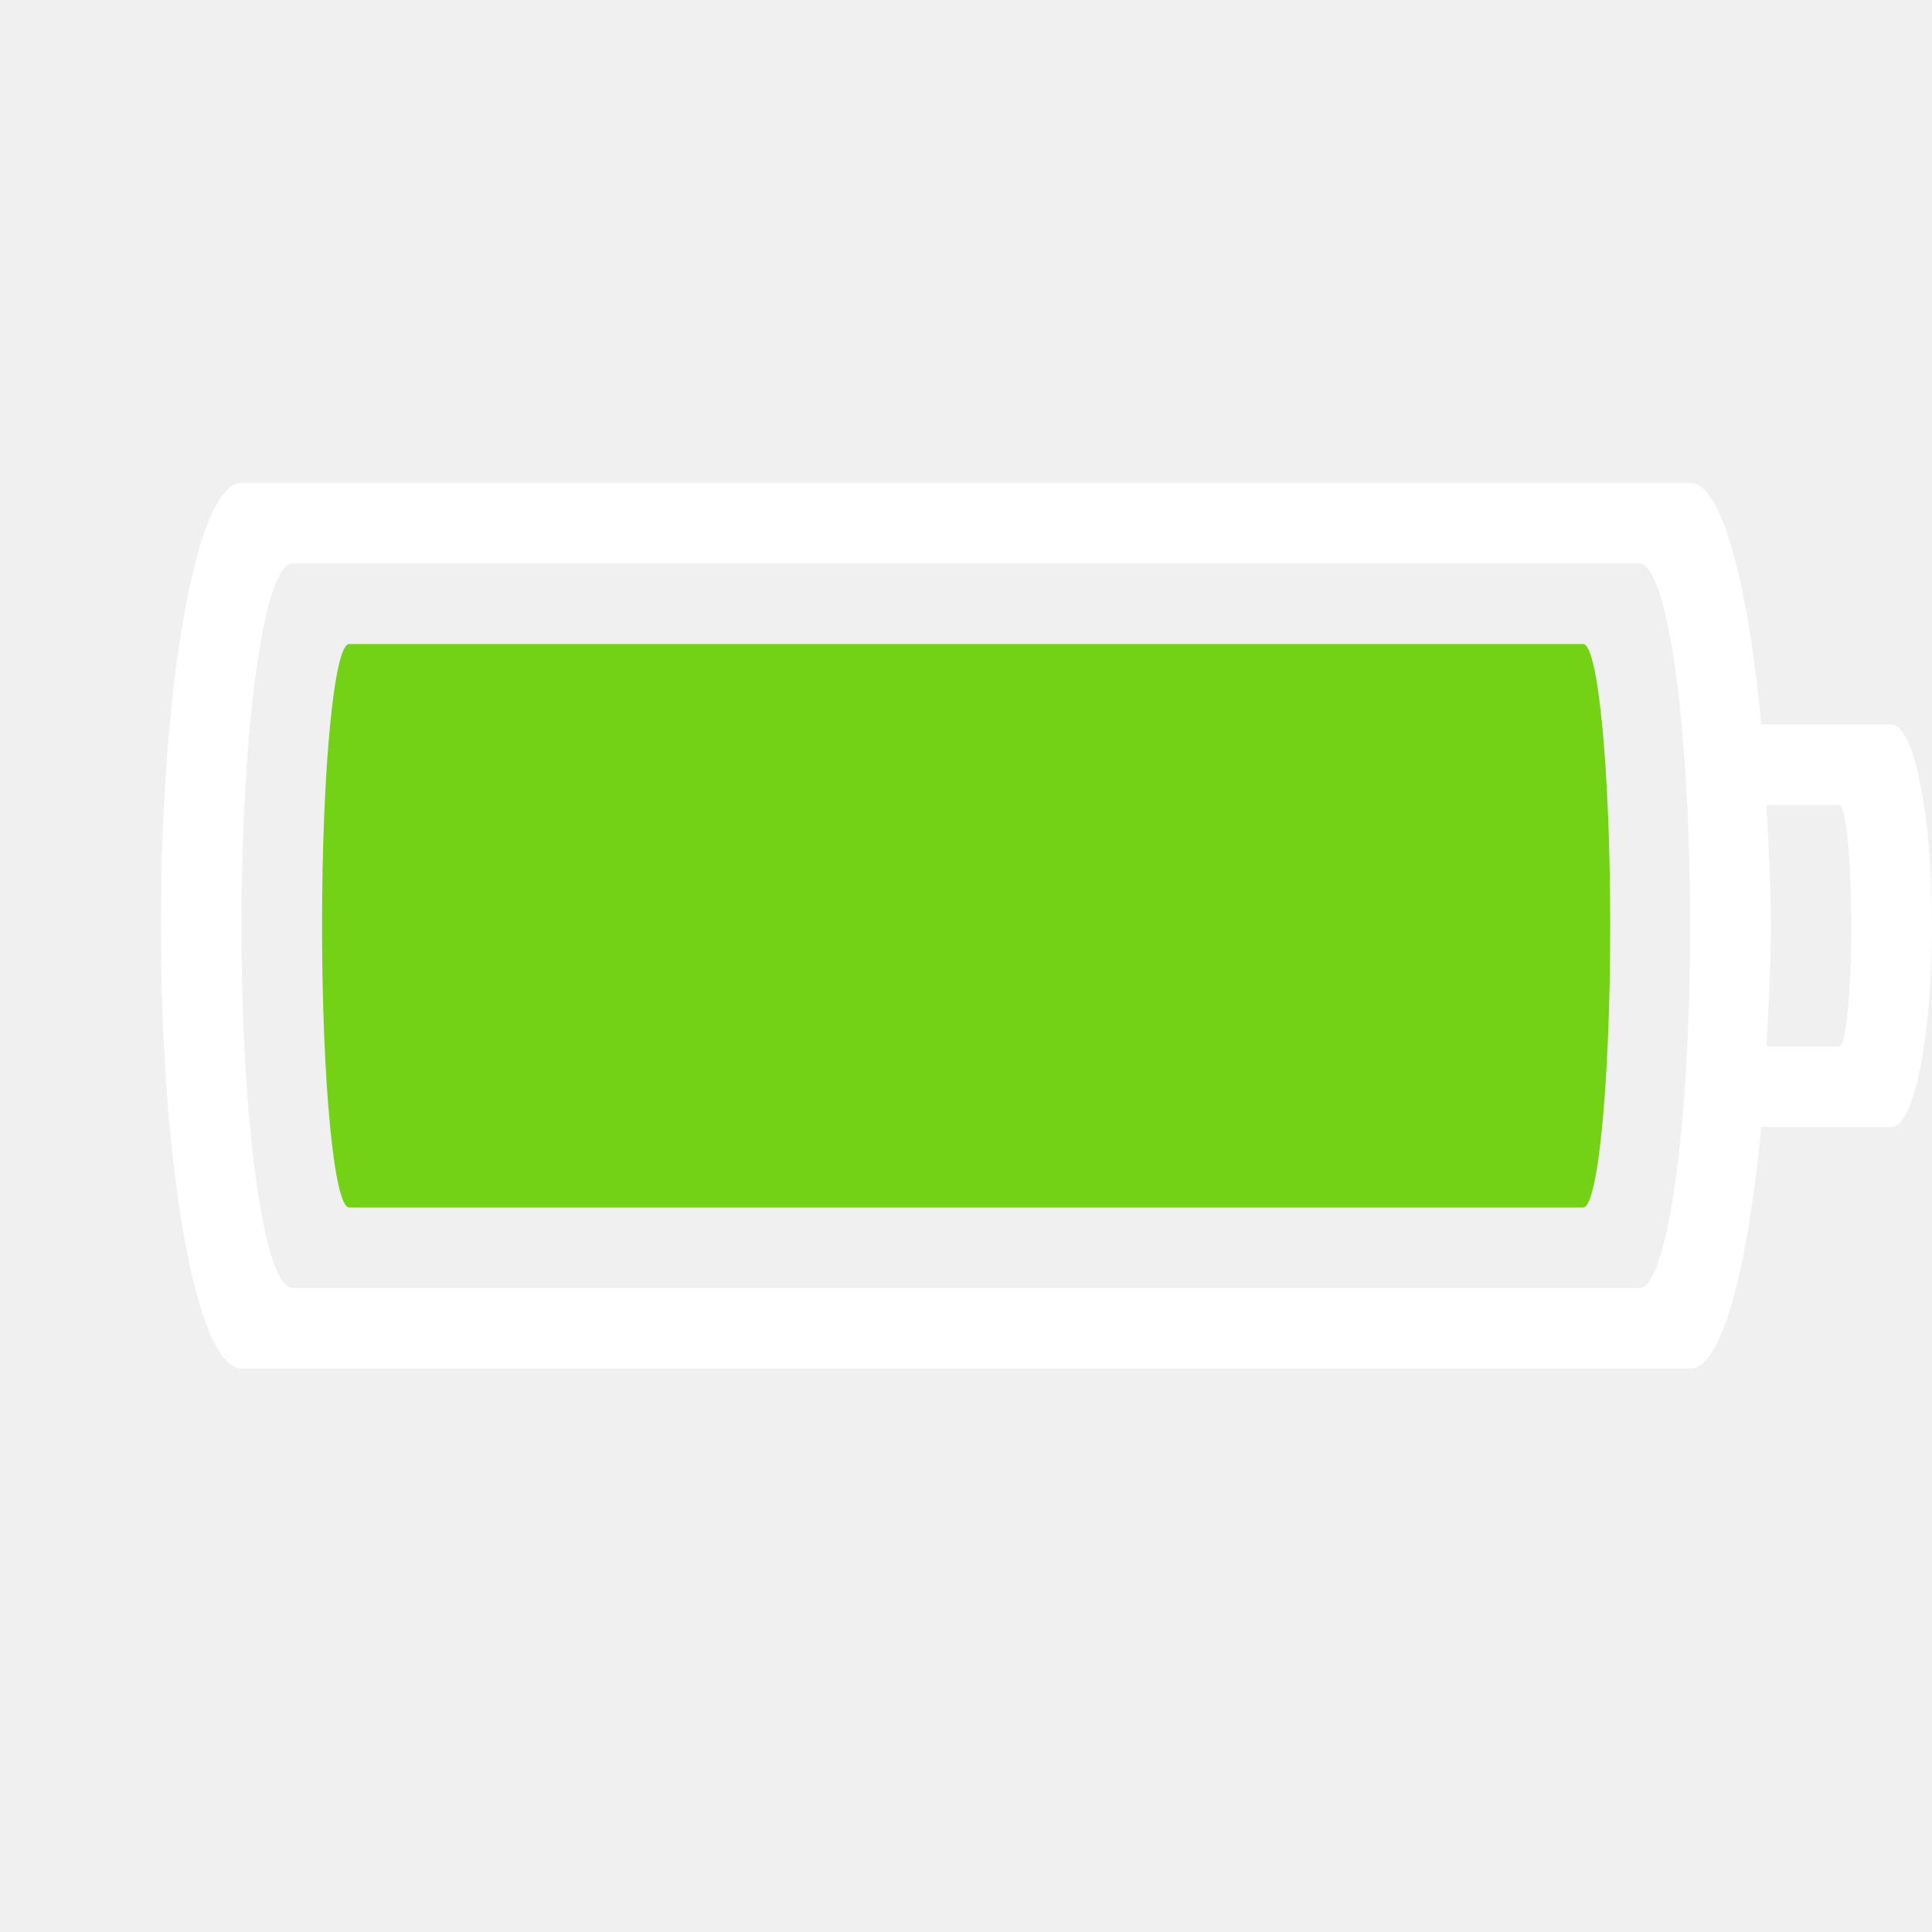
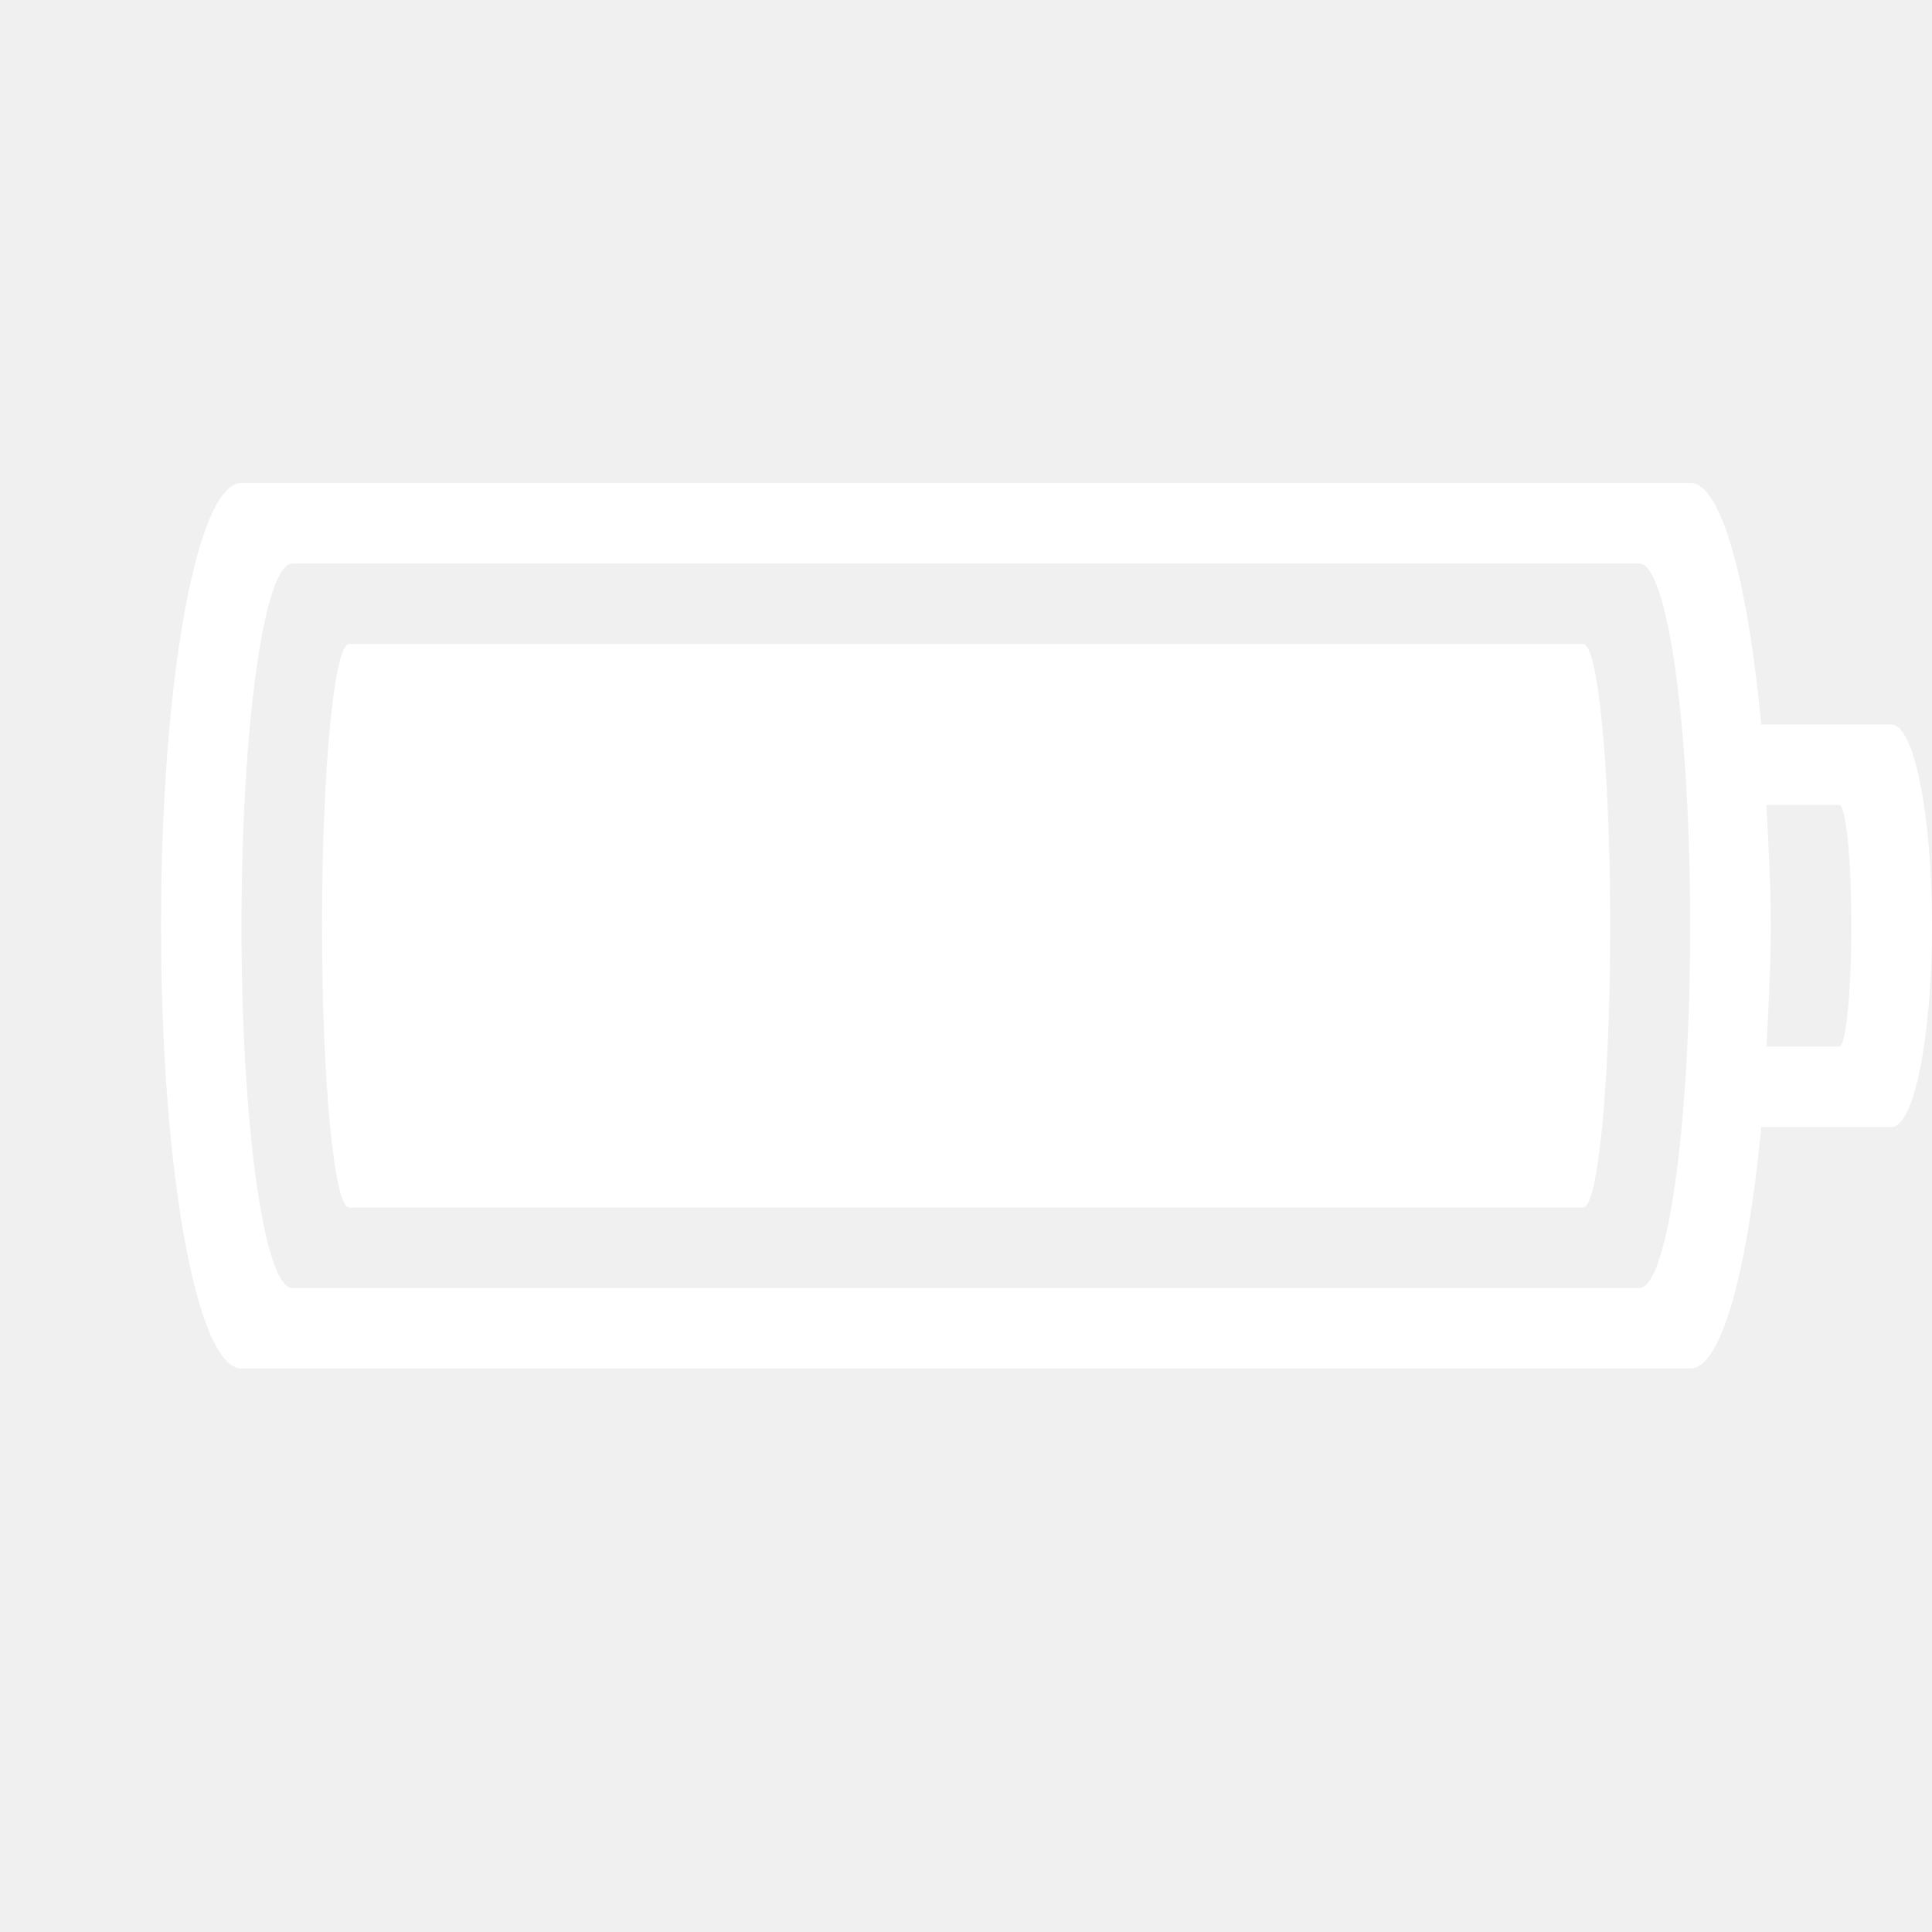
<svg xmlns="http://www.w3.org/2000/svg" width="72" height="72" version="1.1">
  <path d="m9 18c-1.662 0-3 7.359-3 16.5s1.338 16.5 3 16.5h54c1.162 0 2.138-3.711 2.637-9h4.857c0.834 0 1.506-3.345 1.506-7.5s-0.671-7.5-1.506-7.5h-4.857c-0.499-5.289-1.475-9-2.637-9zm1.899 3h50.19c1.052 0 1.899 6.021 1.899 13.5s-0.846 13.5-1.899 13.5h-50.19c-1.052 0-1.899-6.021-1.899-13.5s0.846-13.5 1.899-13.5zm54.93 9h2.714c0.249 0 0.451 2.007 0.451 4.5s-0.202 4.5-0.451 4.5h-2.714c0.076-1.46 0.164-2.901 0.164-4.5s-0.088-3.039-0.164-4.5z" fill="#fff" stop-color="#000000" stroke-opacity=".5" stroke-width="2" />
-   <path class="success" d="m13.01 24c-0.557 0-1.008 4.683-1.008 10.5s0.45 10.5 1.008 10.5h45.99c0.557 0 1.008-4.683 1.008-10.5s-0.45-10.5-1.008-10.5z" fill="#73d216" stop-color="#000000" stroke-width="3" style="font-variation-settings:normal" />
+   <path class="success" d="m13.01 24c-0.557 0-1.008 4.683-1.008 10.5s0.45 10.5 1.008 10.5h45.99c0.557 0 1.008-4.683 1.008-10.5s-0.45-10.5-1.008-10.5z" fill="#fff" stop-color="#000000" stroke-width="3" style="font-variation-settings:normal" />
</svg>
